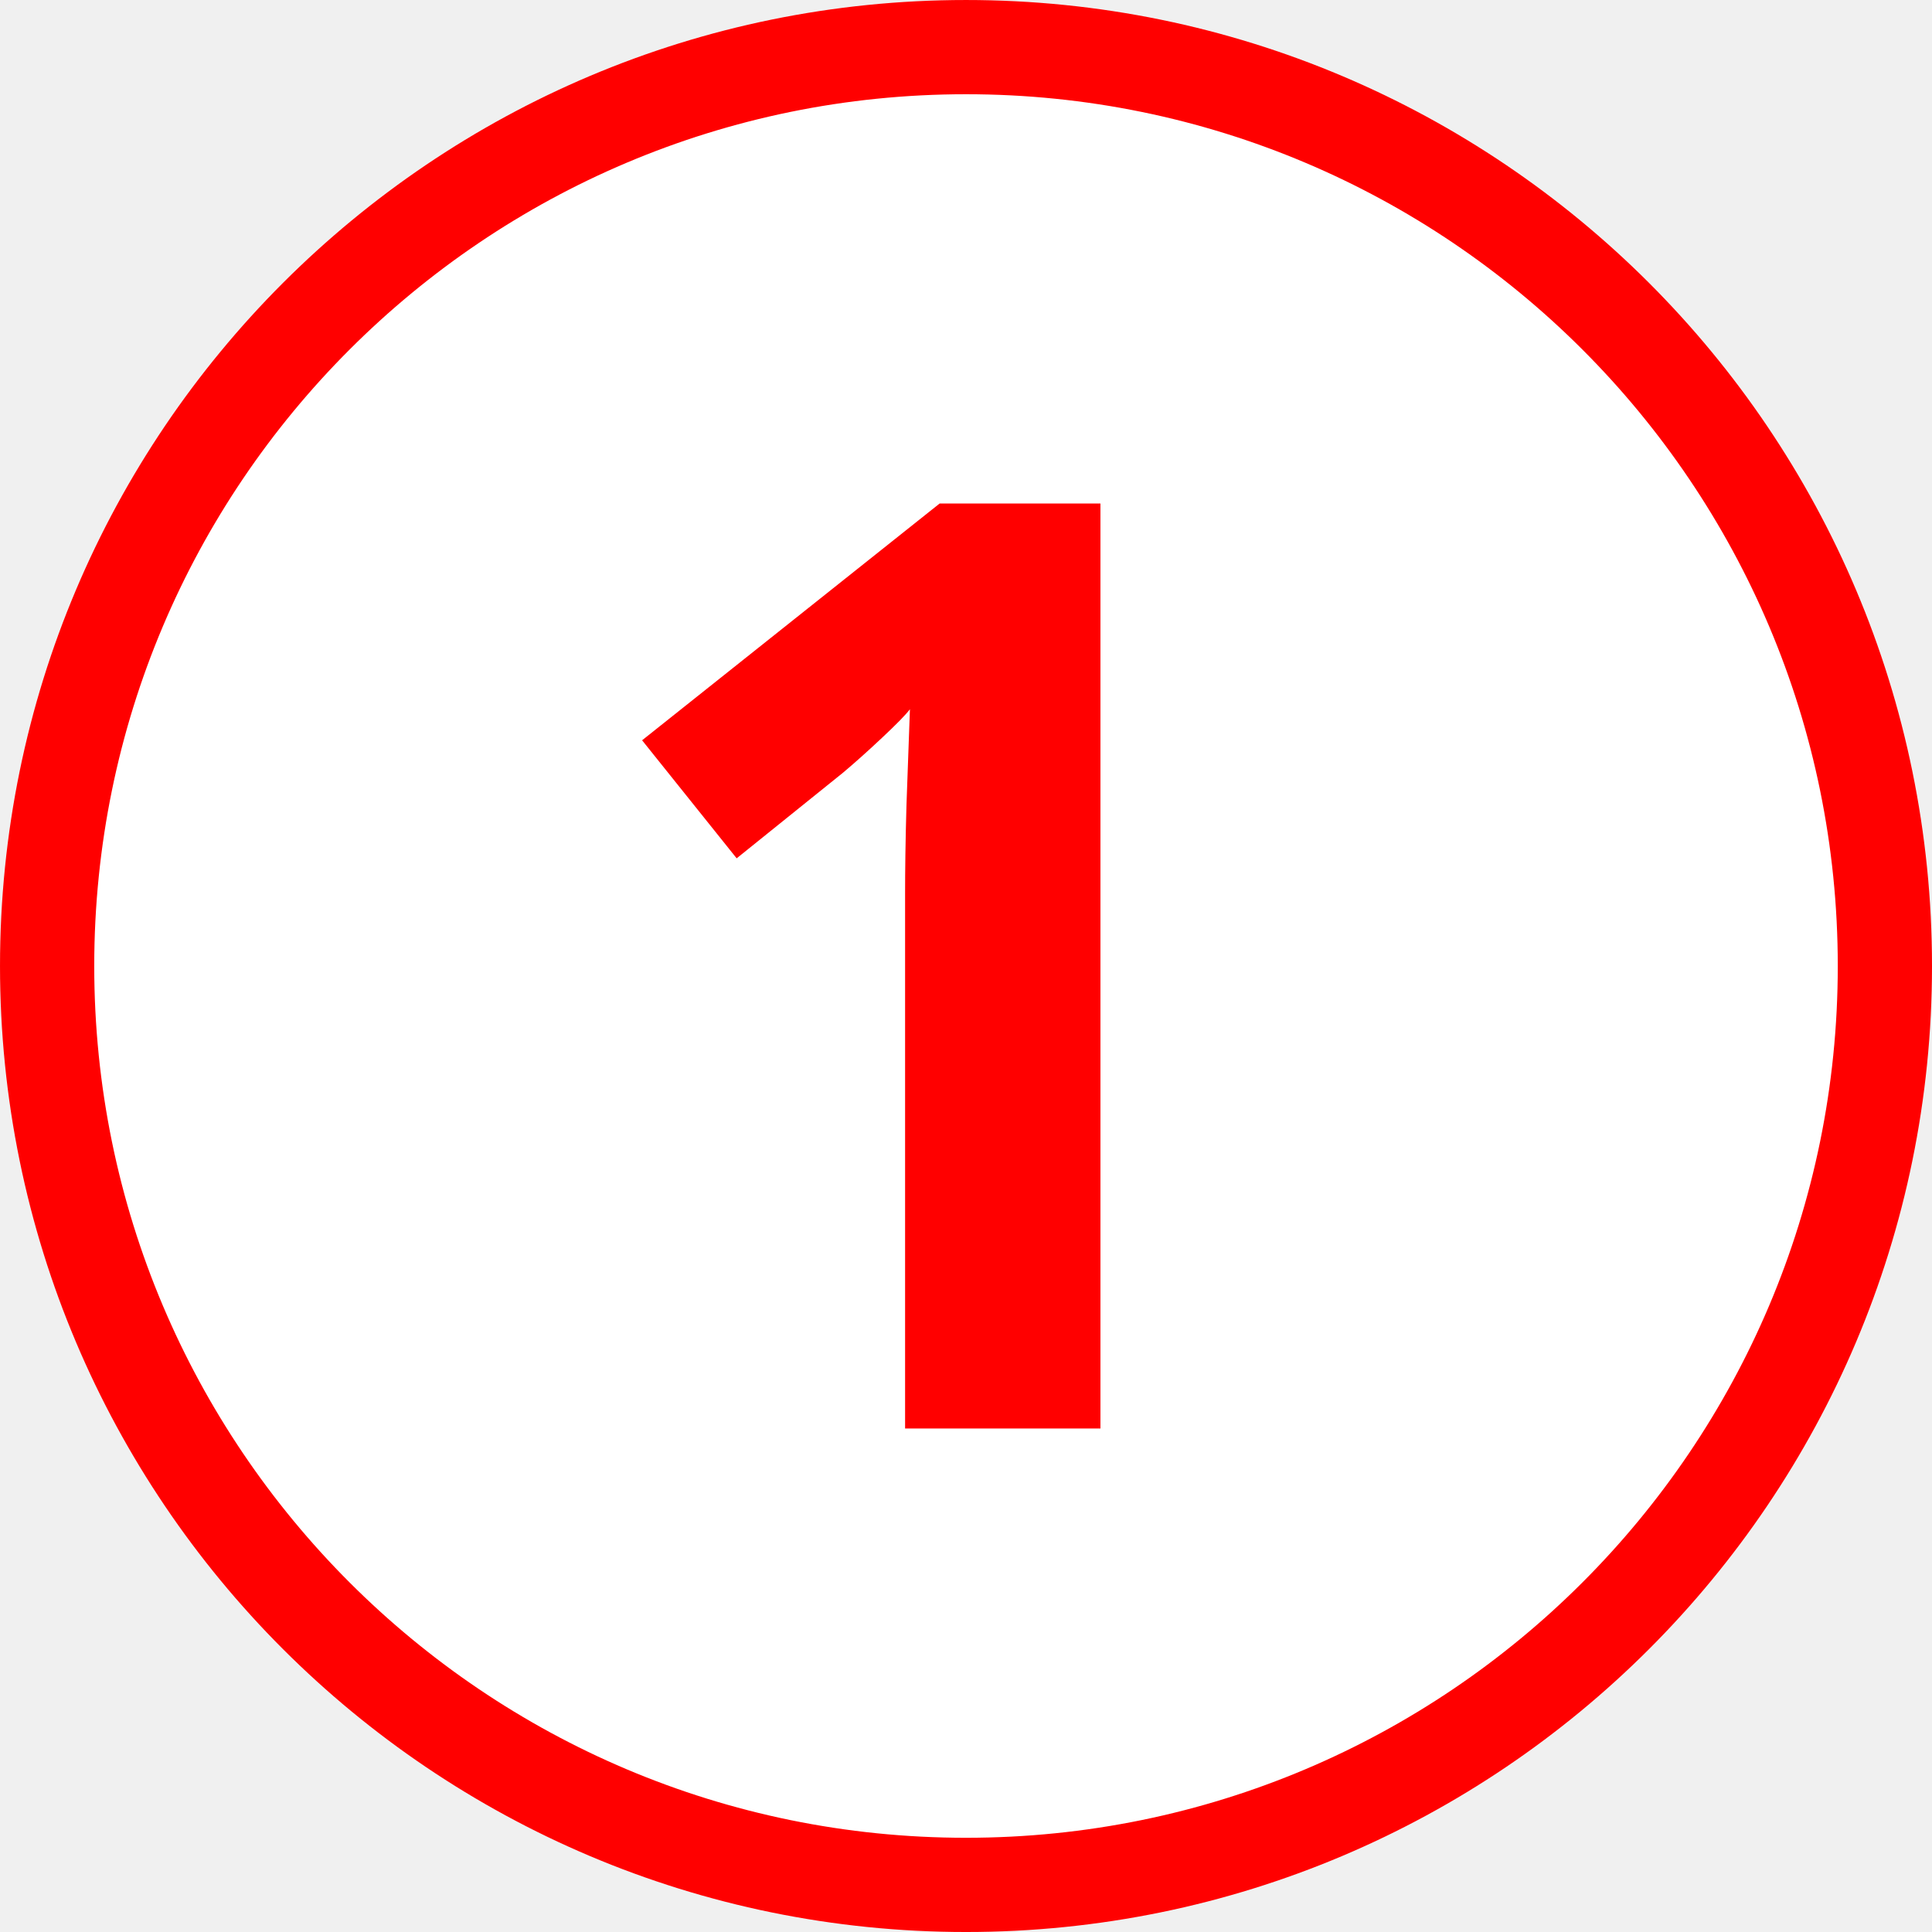
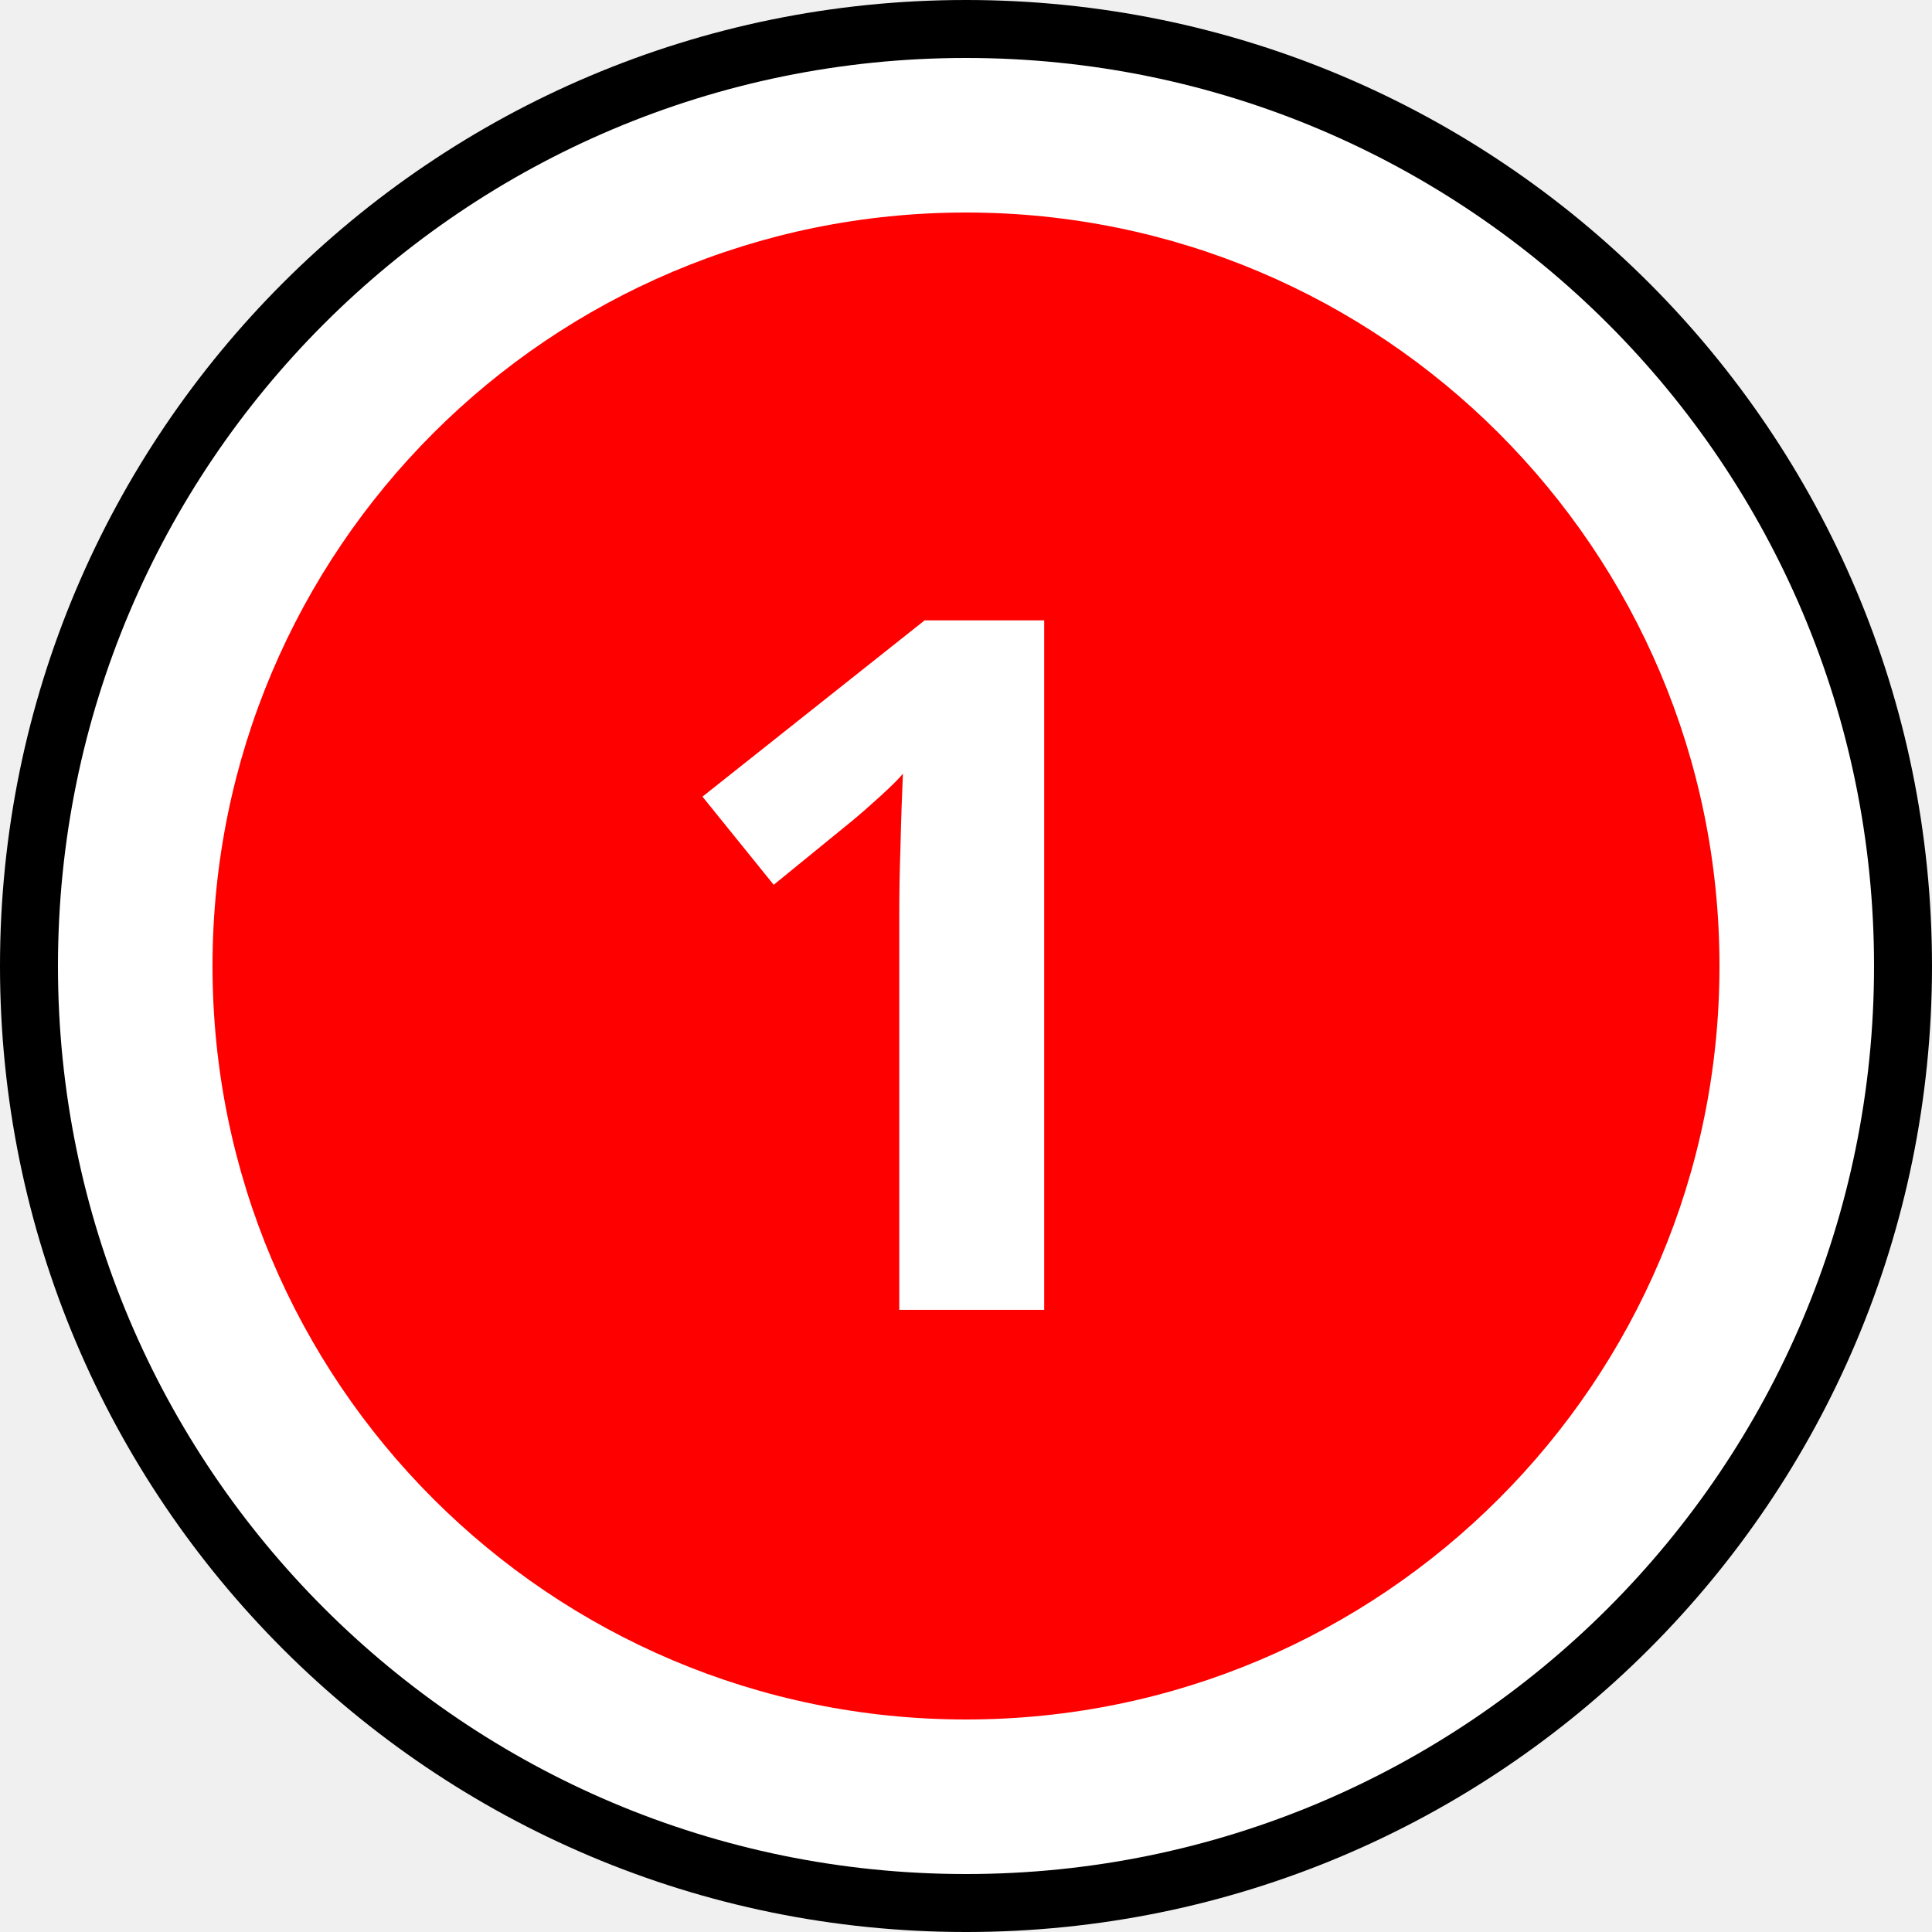
- <svg xmlns="http://www.w3.org/2000/svg" id="svg9" version="1.1" viewBox="0 0 43.733 43.733" height="43.733" width="43.733">
-   <g transform="translate(-82.13333,-284.1333)" id="1">
-     <circle r="20.8" cy="306" cx="104" id="path4357" style="opacity:1;fill:#ffffff;fill-opacity:1;stroke:#ff0000;stroke-width:2.133;stroke-miterlimit:4;stroke-dasharray:none;stroke-dashoffset:0;stroke-opacity:1" />
-     <text id="text4359" y="316.47" x="94.933" style="font-style:normal;font-variant:normal;font-weight:bold;font-stretch:normal;font-size:34.133px;line-height:0%;font-family:Muli;-inkscape-font-specification:'Muli Bold';text-align:start;letter-spacing:0px;word-spacing:0px;writing-mode:lr-tb;text-anchor:start;opacity:1;fill:#ff0000;fill-opacity:1;stroke:none;stroke-width:1.067px;stroke-linecap:butt;stroke-linejoin:miter;stroke-miterlimit:4;stroke-dasharray:none;stroke-dashoffset:0;stroke-opacity:1" xml:space="preserve">
-       <tspan style="font-style:normal;font-variant:normal;font-weight:bold;font-stretch:normal;font-size:29.333px;font-family:Muli;-inkscape-font-specification:'Muli Bold';fill:#ff0000;fill-opacity:1;stroke-width:1.067px" y="316.47" x="94.933" id="tspan4361">1</tspan>
+ <svg xmlns="http://www.w3.org/2000/svg" version="1.1" id="svg4768" viewBox="0 0 25 25" height="25" width="25">
+   <g transform="translate(0,-613)" id="1">
+     <circle r="12.5" cy="625.5" cx="12.5" id="path5353" style="color:#000000;clip-rule:nonzero;display:inline;overflow:visible;visibility:visible;opacity:1;isolation:auto;mix-blend-mode:normal;color-interpolation:sRGB;color-interpolation-filters:linearRGB;solid-color:#000000;solid-opacity:1;fill:#000000;fill-opacity:1;fill-rule:nonzero;stroke:none;stroke-width:1.96;stroke-linecap:butt;stroke-linejoin:round;stroke-miterlimit:5;stroke-dasharray:3.92, 1.96;stroke-dashoffset:0;stroke-opacity:1;color-rendering:auto;image-rendering:auto;shape-rendering:auto;text-rendering:auto;enable-background:accumulate" />
+     <circle r="11.75" cy="625.5" cx="12.5" id="path5353-7" style="color:#000000;clip-rule:nonzero;display:inline;overflow:visible;visibility:visible;opacity:1;isolation:auto;mix-blend-mode:normal;color-interpolation:sRGB;color-interpolation-filters:linearRGB;solid-color:#000000;solid-opacity:1;fill:#ffffff;fill-opacity:1;fill-rule:nonzero;stroke:none;stroke-width:1.96;stroke-linecap:butt;stroke-linejoin:round;stroke-miterlimit:5;stroke-dasharray:3.92, 1.96;stroke-dashoffset:0;stroke-opacity:1;color-rendering:auto;image-rendering:auto;shape-rendering:auto;text-rendering:auto;enable-background:accumulate" />
+     <circle r="9.75" cy="625.5" cx="12.5" id="path5353-7-7" style="color:#000000;clip-rule:nonzero;display:inline;overflow:visible;visibility:visible;opacity:1;isolation:auto;mix-blend-mode:normal;color-interpolation:sRGB;color-interpolation-filters:linearRGB;solid-color:#000000;solid-opacity:1;fill:#ff0000;fill-opacity:1;fill-rule:nonzero;stroke:none;stroke-width:1.96;stroke-linecap:butt;stroke-linejoin:round;stroke-miterlimit:5;stroke-dasharray:3.92, 1.96;stroke-dashoffset:0;stroke-opacity:1;color-rendering:auto;image-rendering:auto;shape-rendering:auto;text-rendering:auto;enable-background:accumulate" />
+     <text id="text5385" y="629.95" x="8.356" style="font-style:normal;font-weight:normal;font-size:40px;line-height:0%;font-family:Muli;letter-spacing:0px;word-spacing:0px;fill:#ffffff;fill-opacity:1;stroke:none;stroke-width:1px;stroke-linecap:butt;stroke-linejoin:miter;stroke-opacity:1" xml:space="preserve">
+       <tspan style="font-style:normal;font-variant:normal;font-weight:bold;font-stretch:normal;font-size:12.5px;font-family:Muli;-inkscape-font-specification:'Muli Bold';fill:#ffffff;fill-opacity:1" y="629.95" x="8.356" id="tspan5387">1</tspan>
    </text>
  </g>
</svg>
